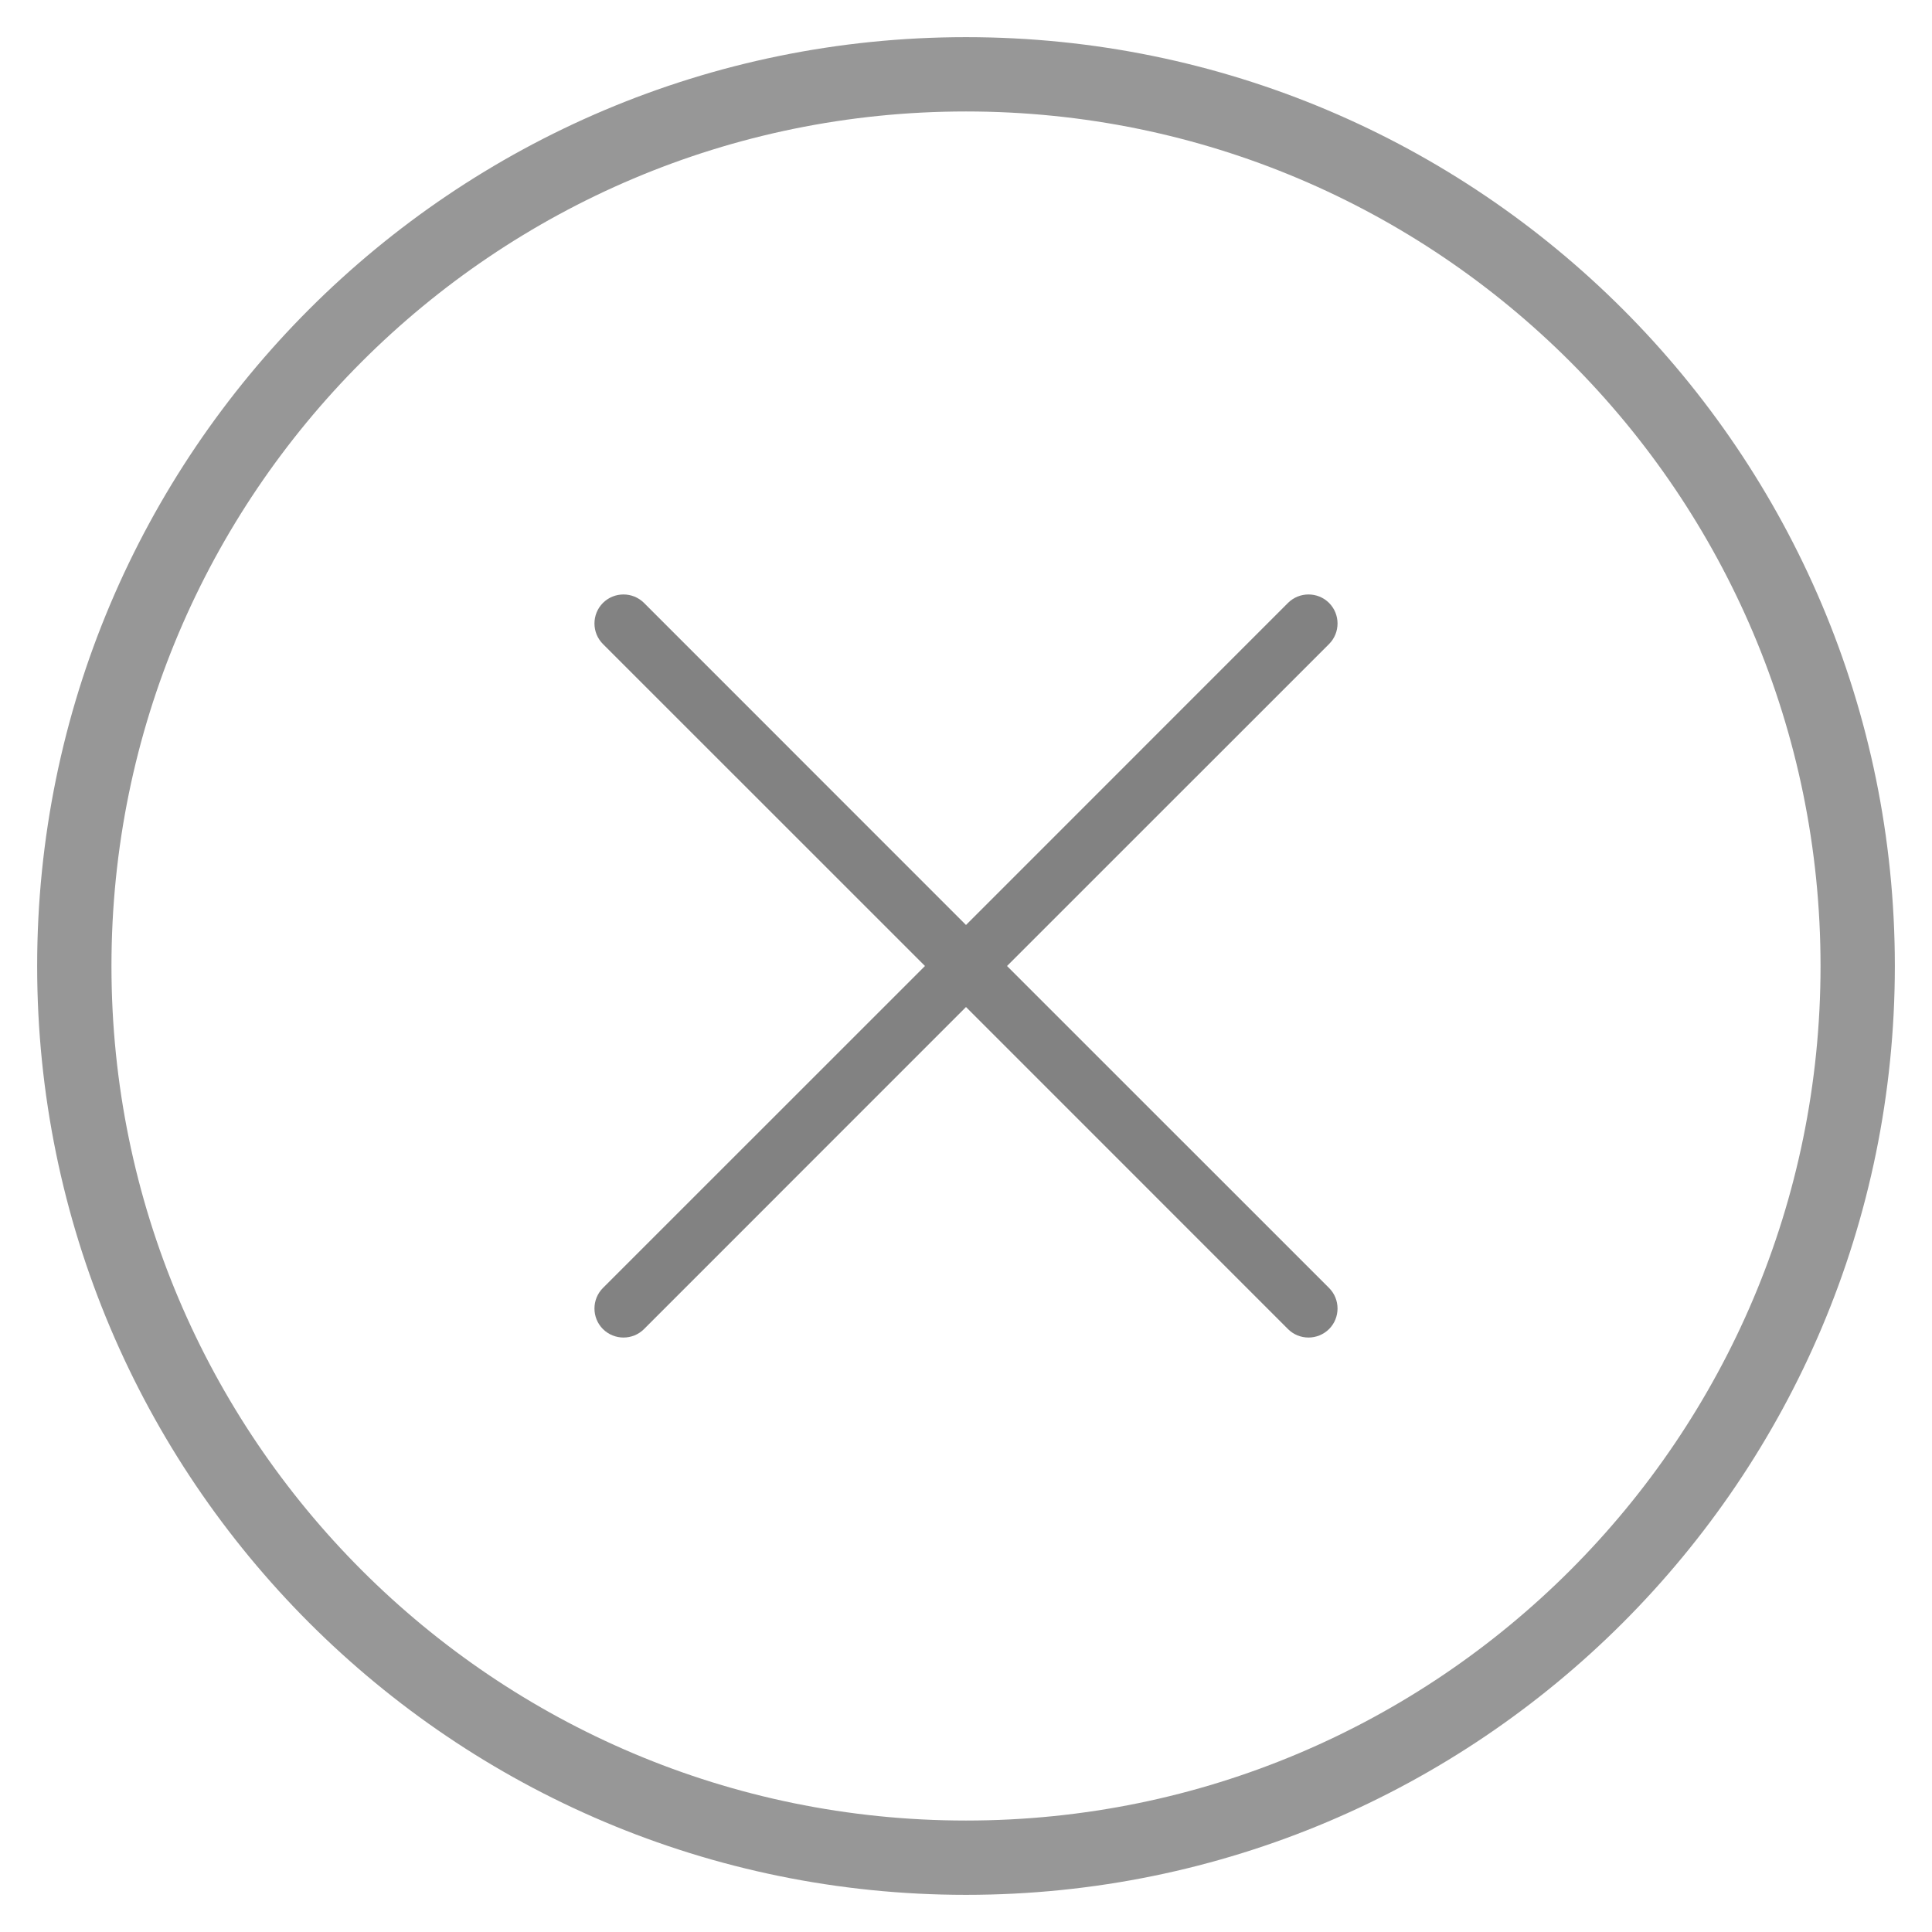
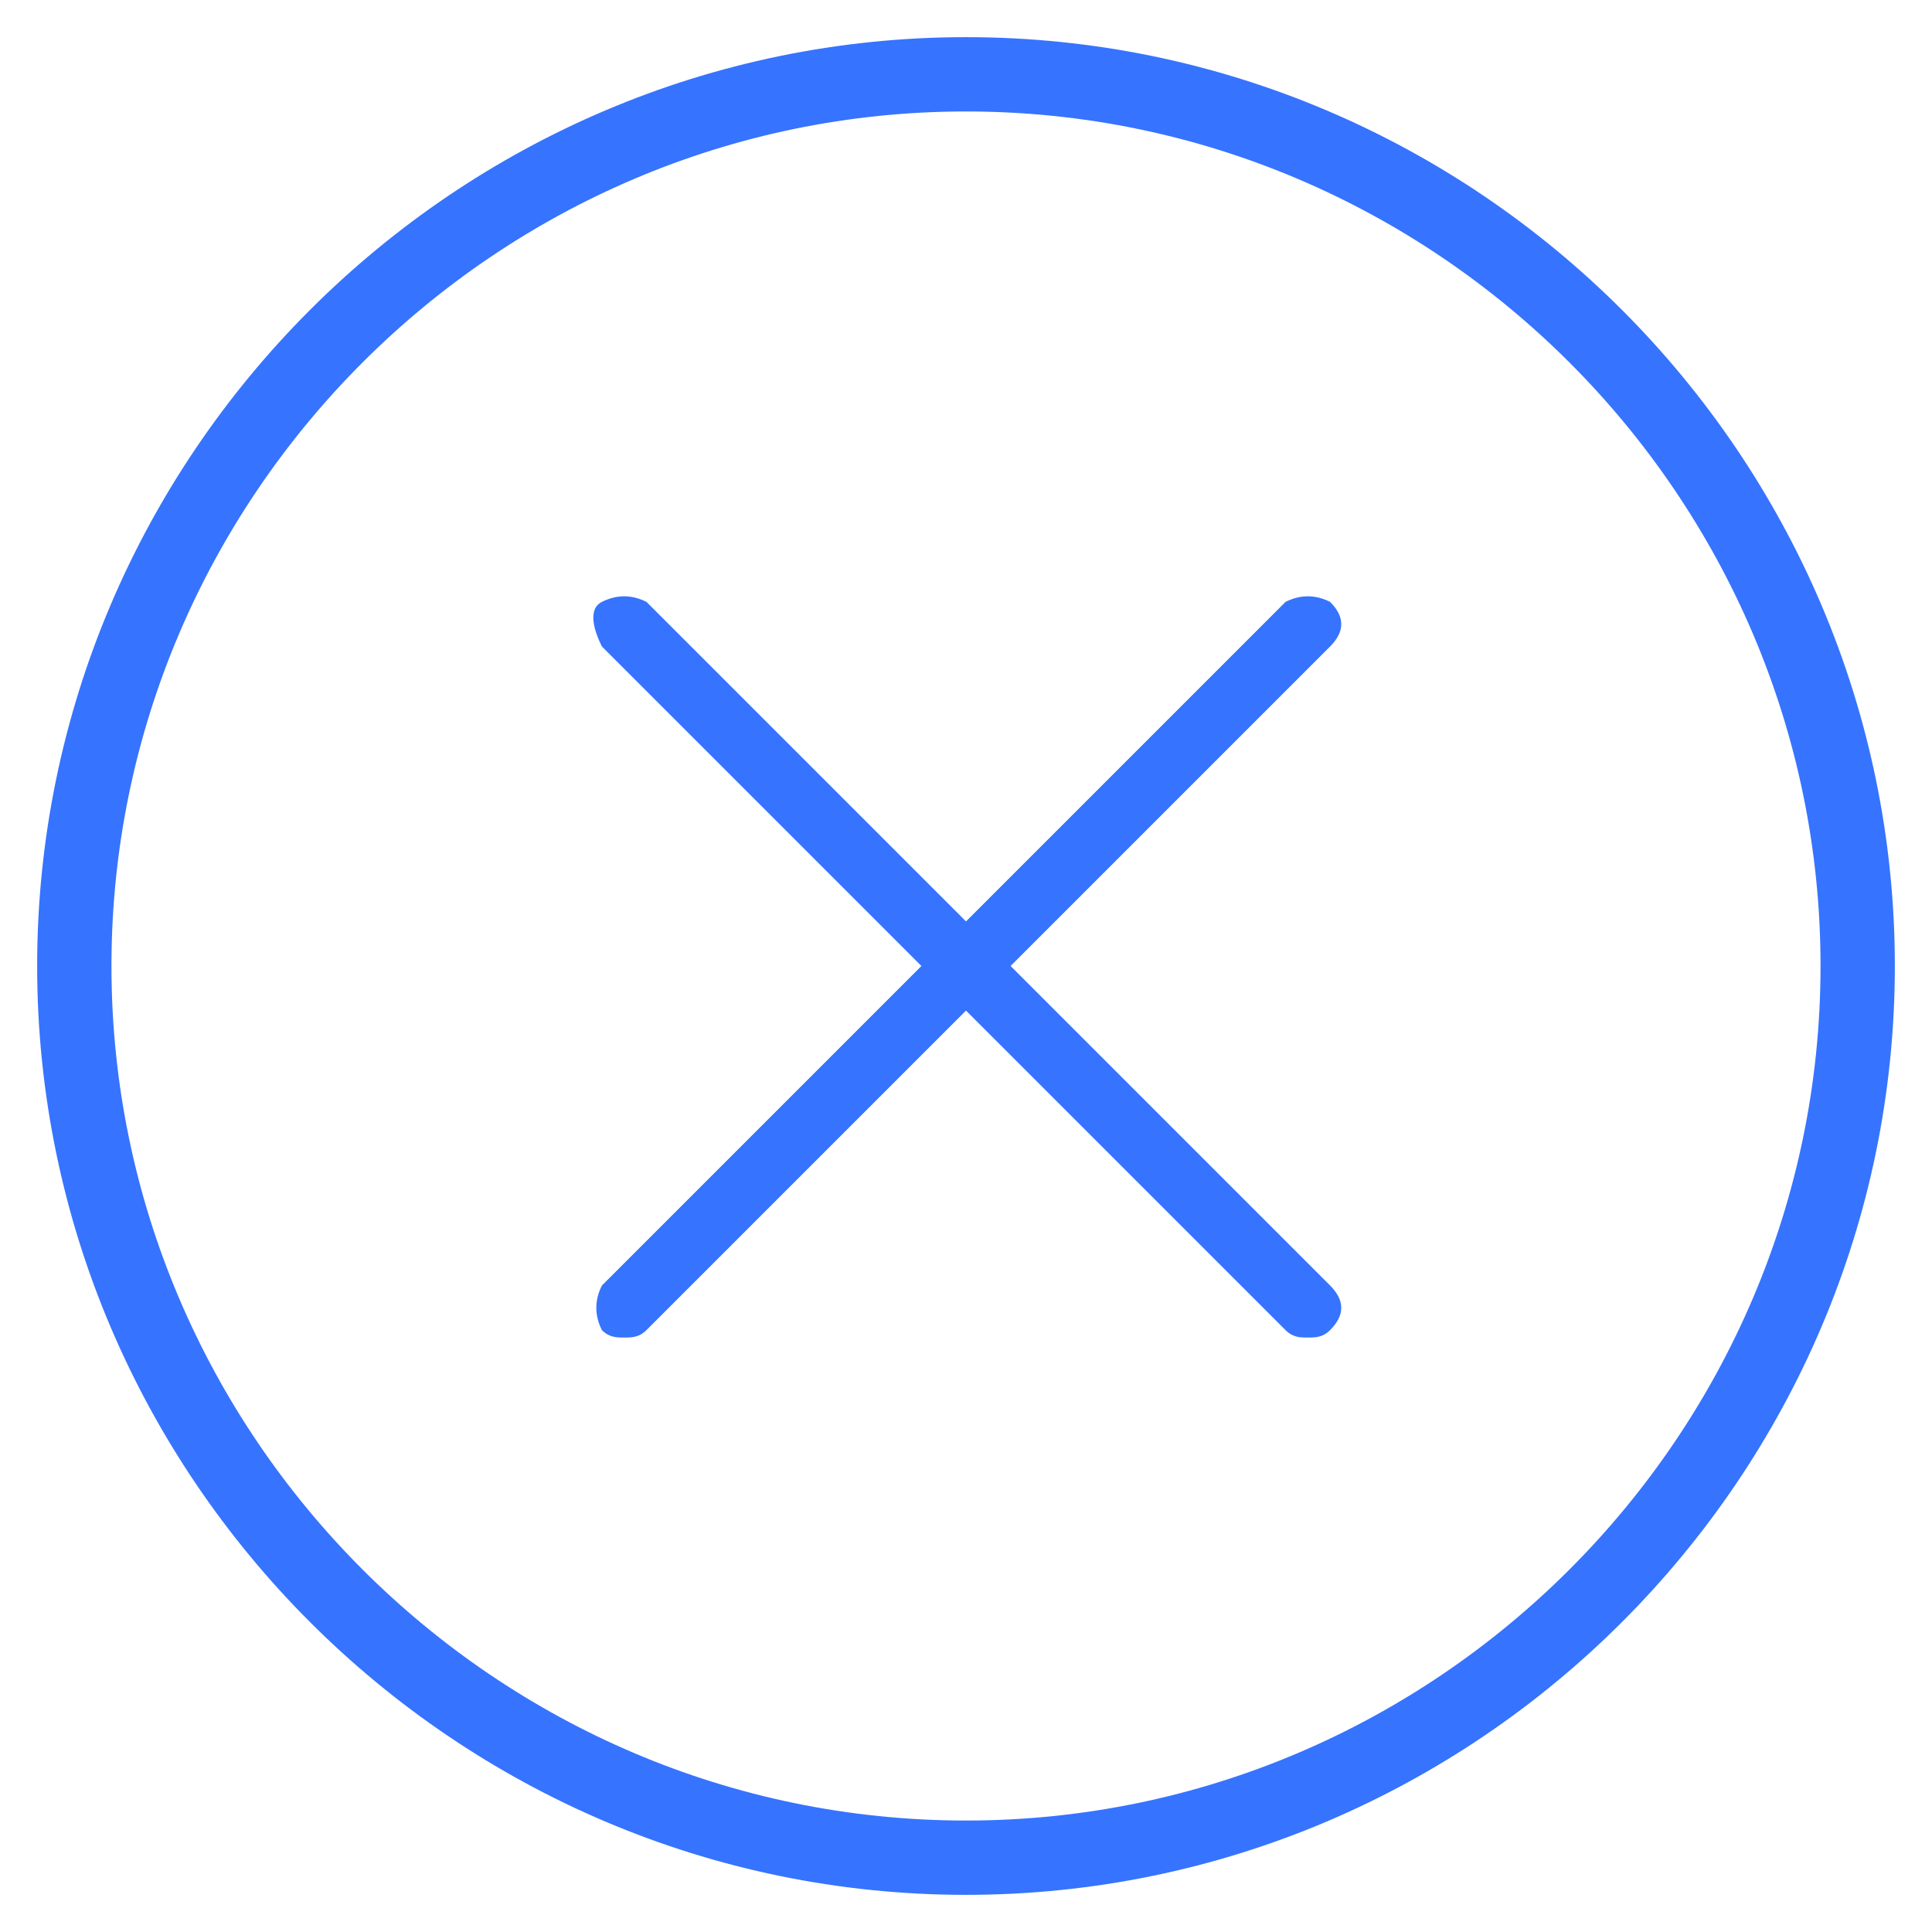
- <svg xmlns="http://www.w3.org/2000/svg" width="26px" height="26px" viewBox="0 0 26 26" version="1.1">
-   <g id="Page-1" stroke="none" stroke-width="1" fill="none" fill-rule="evenodd">
-     <g id="04-Pop-up-Columns" transform="translate(-843, -115)">
-       <g id="Group-16" transform="translate(844, 116)">
-         <g id="close" opacity="0.49" transform="translate(7, 7)" fill="#000000">
-           <path d="M5.552,5 L9.886,0.667 C10.038,0.514 10.038,0.267 9.886,0.114 C9.733,-0.038 9.486,-0.038 9.333,0.114 L5,4.448 L0.667,0.114 C0.514,-0.038 0.267,-0.038 0.114,0.114 C-0.038,0.267 -0.038,0.514 0.114,0.667 L4.448,5 L0.114,9.333 C-0.038,9.486 -0.038,9.733 0.114,9.886 C0.191,9.962 0.291,10 0.391,10 C0.491,10 0.591,9.962 0.667,9.886 L5,5.552 L9.333,9.886 C9.409,9.962 9.509,10 9.609,10 C9.709,10 9.809,9.962 9.886,9.886 C10.038,9.733 10.038,9.486 9.886,9.333 L5.552,5 Z" id="Path" />
-         </g>
-         <rect id="Rectangle" stroke="#979797" x="0" y="0" width="24" height="24" rx="12" />
+ <svg xmlns="http://www.w3.org/2000/svg" version="1.1" id="Layer_1" x="0px" y="0px" viewBox="0 0 26 26" style="enable-background:new 0 0 26 26;" xml:space="preserve">
+   <style type="text/css">
+ 	.st0{fill-rule:evenodd;clip-rule:evenodd;fill:#3673FF;}
+ 	.st1{fill:none;stroke:#3673FF;}
+ </style>
+   <g transform="translate(-843, -115)">
+     <g id="Group-16" transform="translate(844, 116)">
+       <g id="close" transform="translate(7, 7)">
+         <path id="Path" class="st0" d="M5.6,5l4.3-4.3c0.2-0.2,0.2-0.4,0-0.6C9.7,0,9.5,0,9.3,0.1L5,4.4L0.7,0.1C0.5,0,0.3,0,0.1,0.1     S0,0.5,0.1,0.7L4.4,5L0.1,9.3C0,9.5,0,9.7,0.1,9.9C0.2,10,0.3,10,0.4,10s0.2,0,0.3-0.1L5,5.6l4.3,4.3C9.4,10,9.5,10,9.6,10     c0.1,0,0.2,0,0.3-0.1c0.2-0.2,0.2-0.4,0-0.6L5.6,5z" />
      </g>
+       <path id="Rectangle" class="st1" d="M12,0L12,0c6.6,0,12,5.4,12,12l0,0c0,6.6-5.4,12-12,12l0,0C5.4,24,0,18.6,0,12l0,0    C0,5.4,5.4,0,12,0z" />
    </g>
  </g>
</svg>
